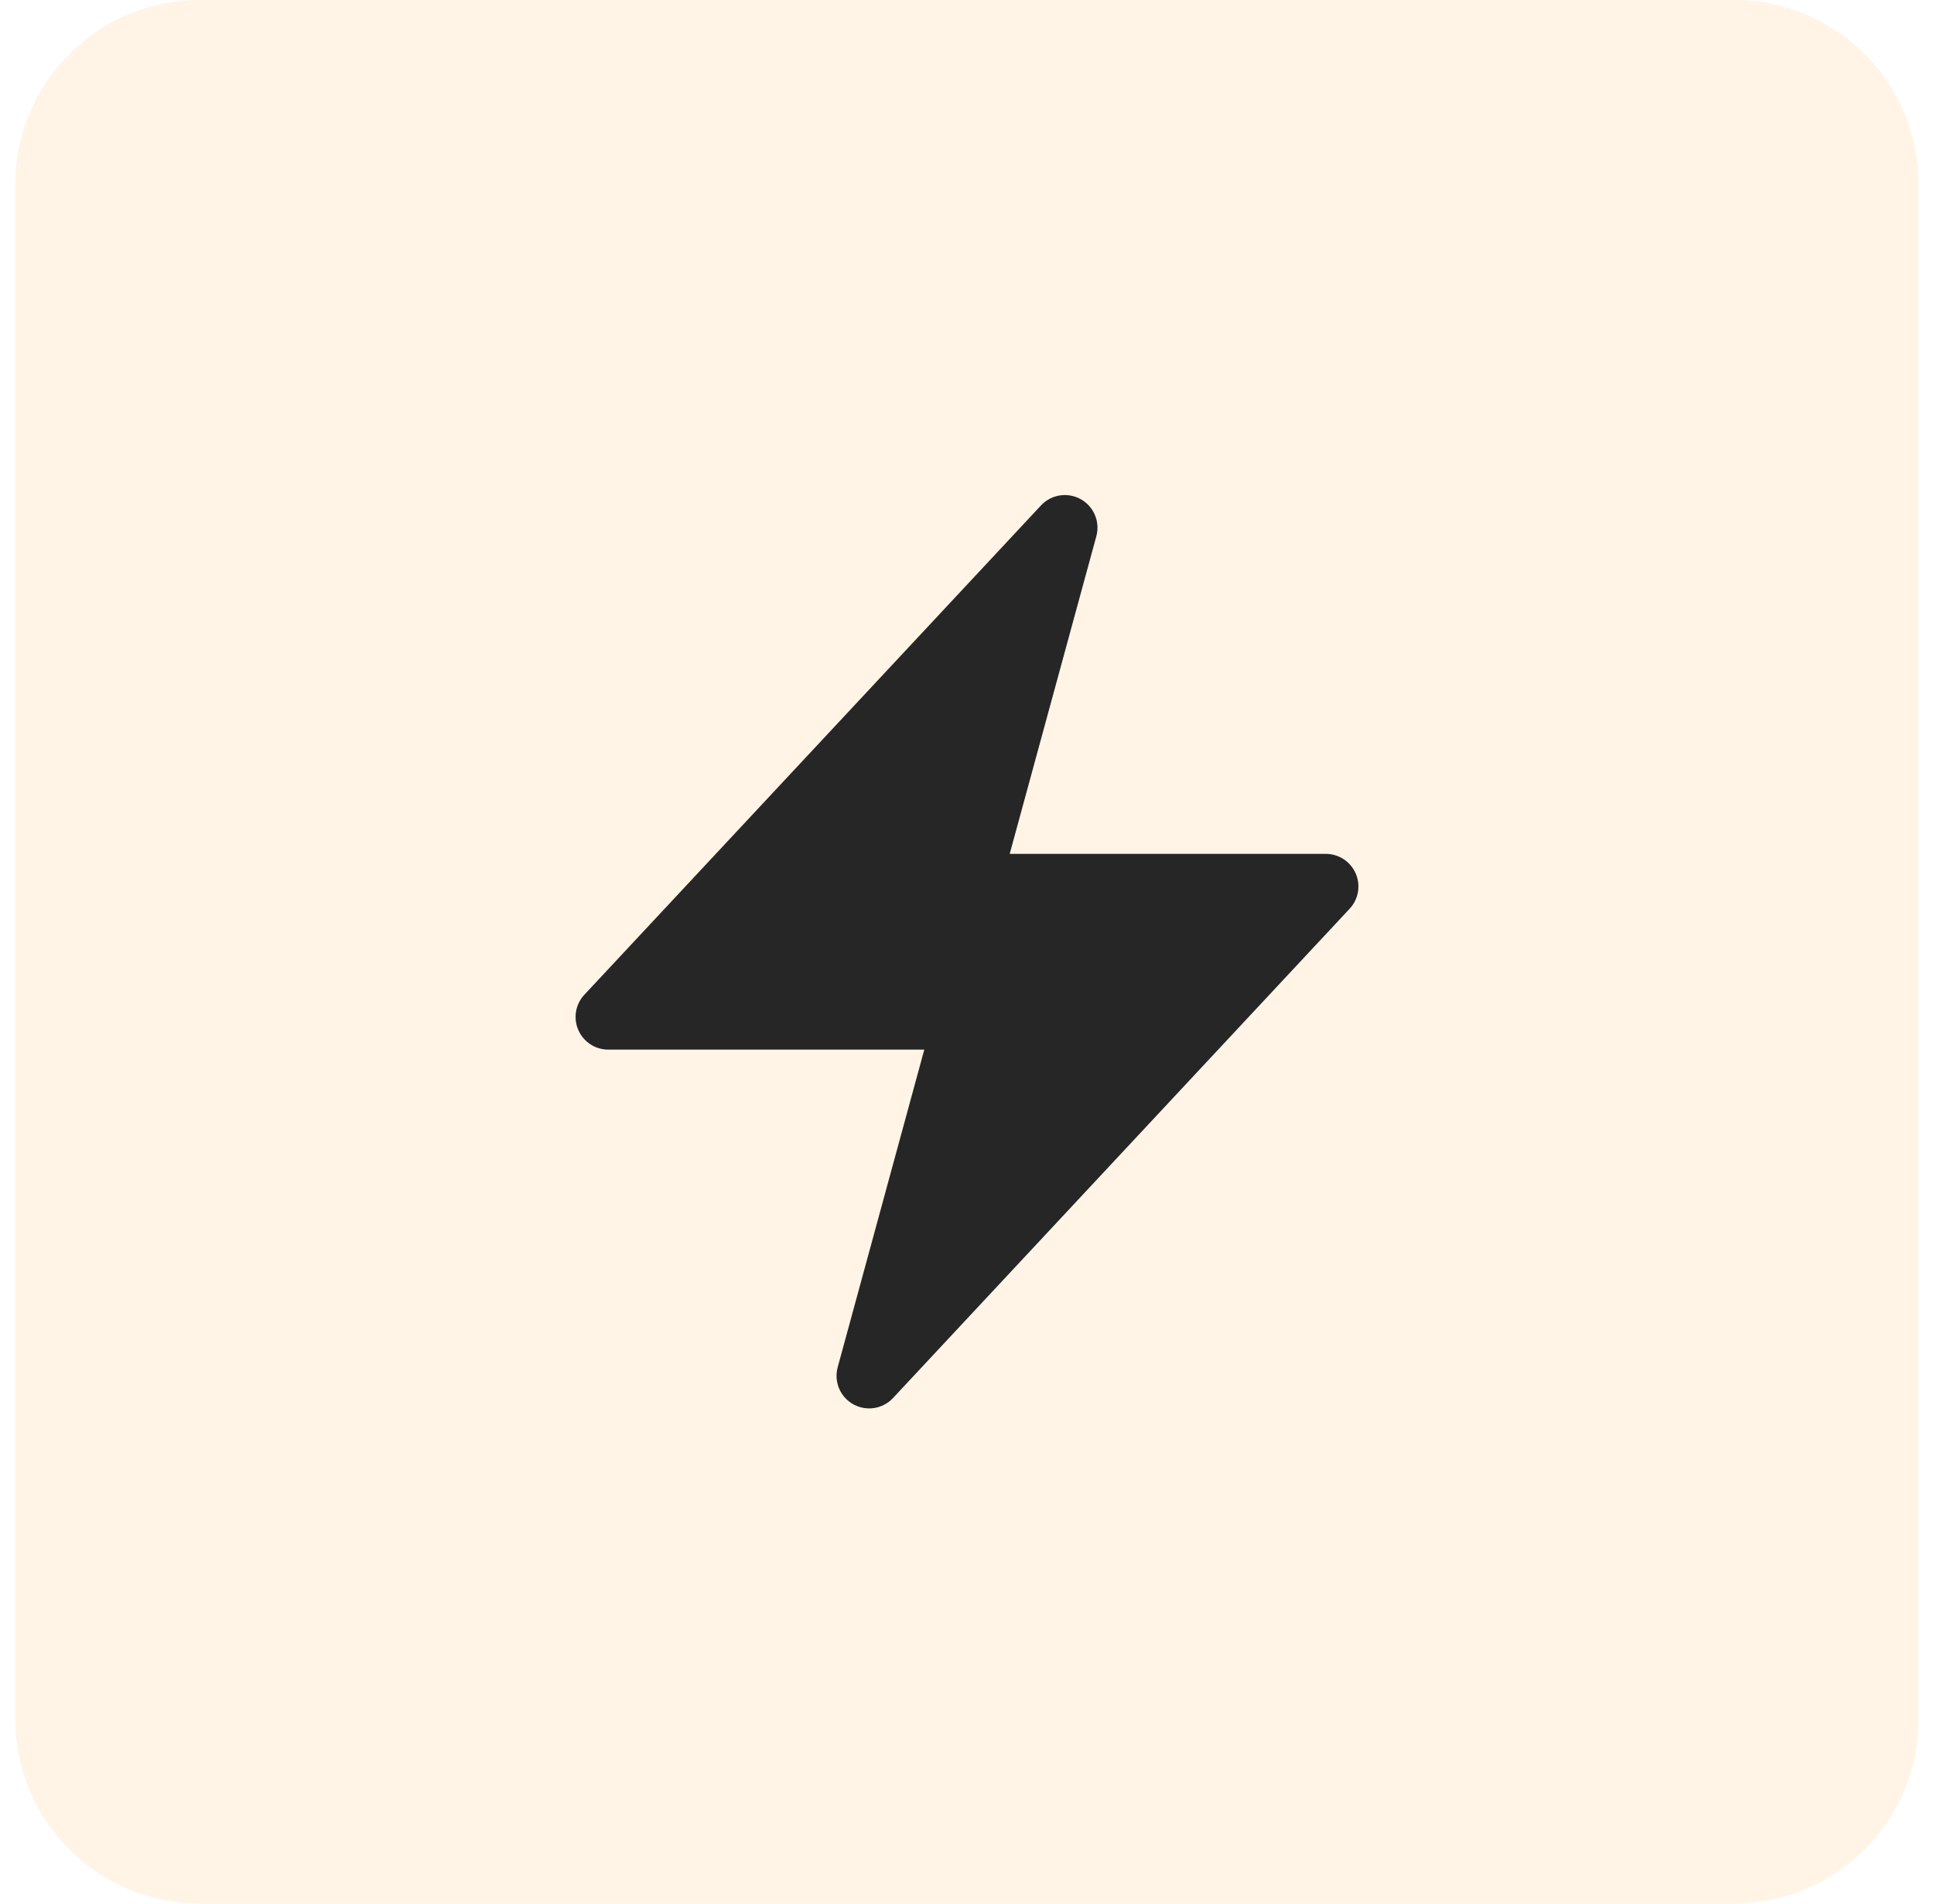
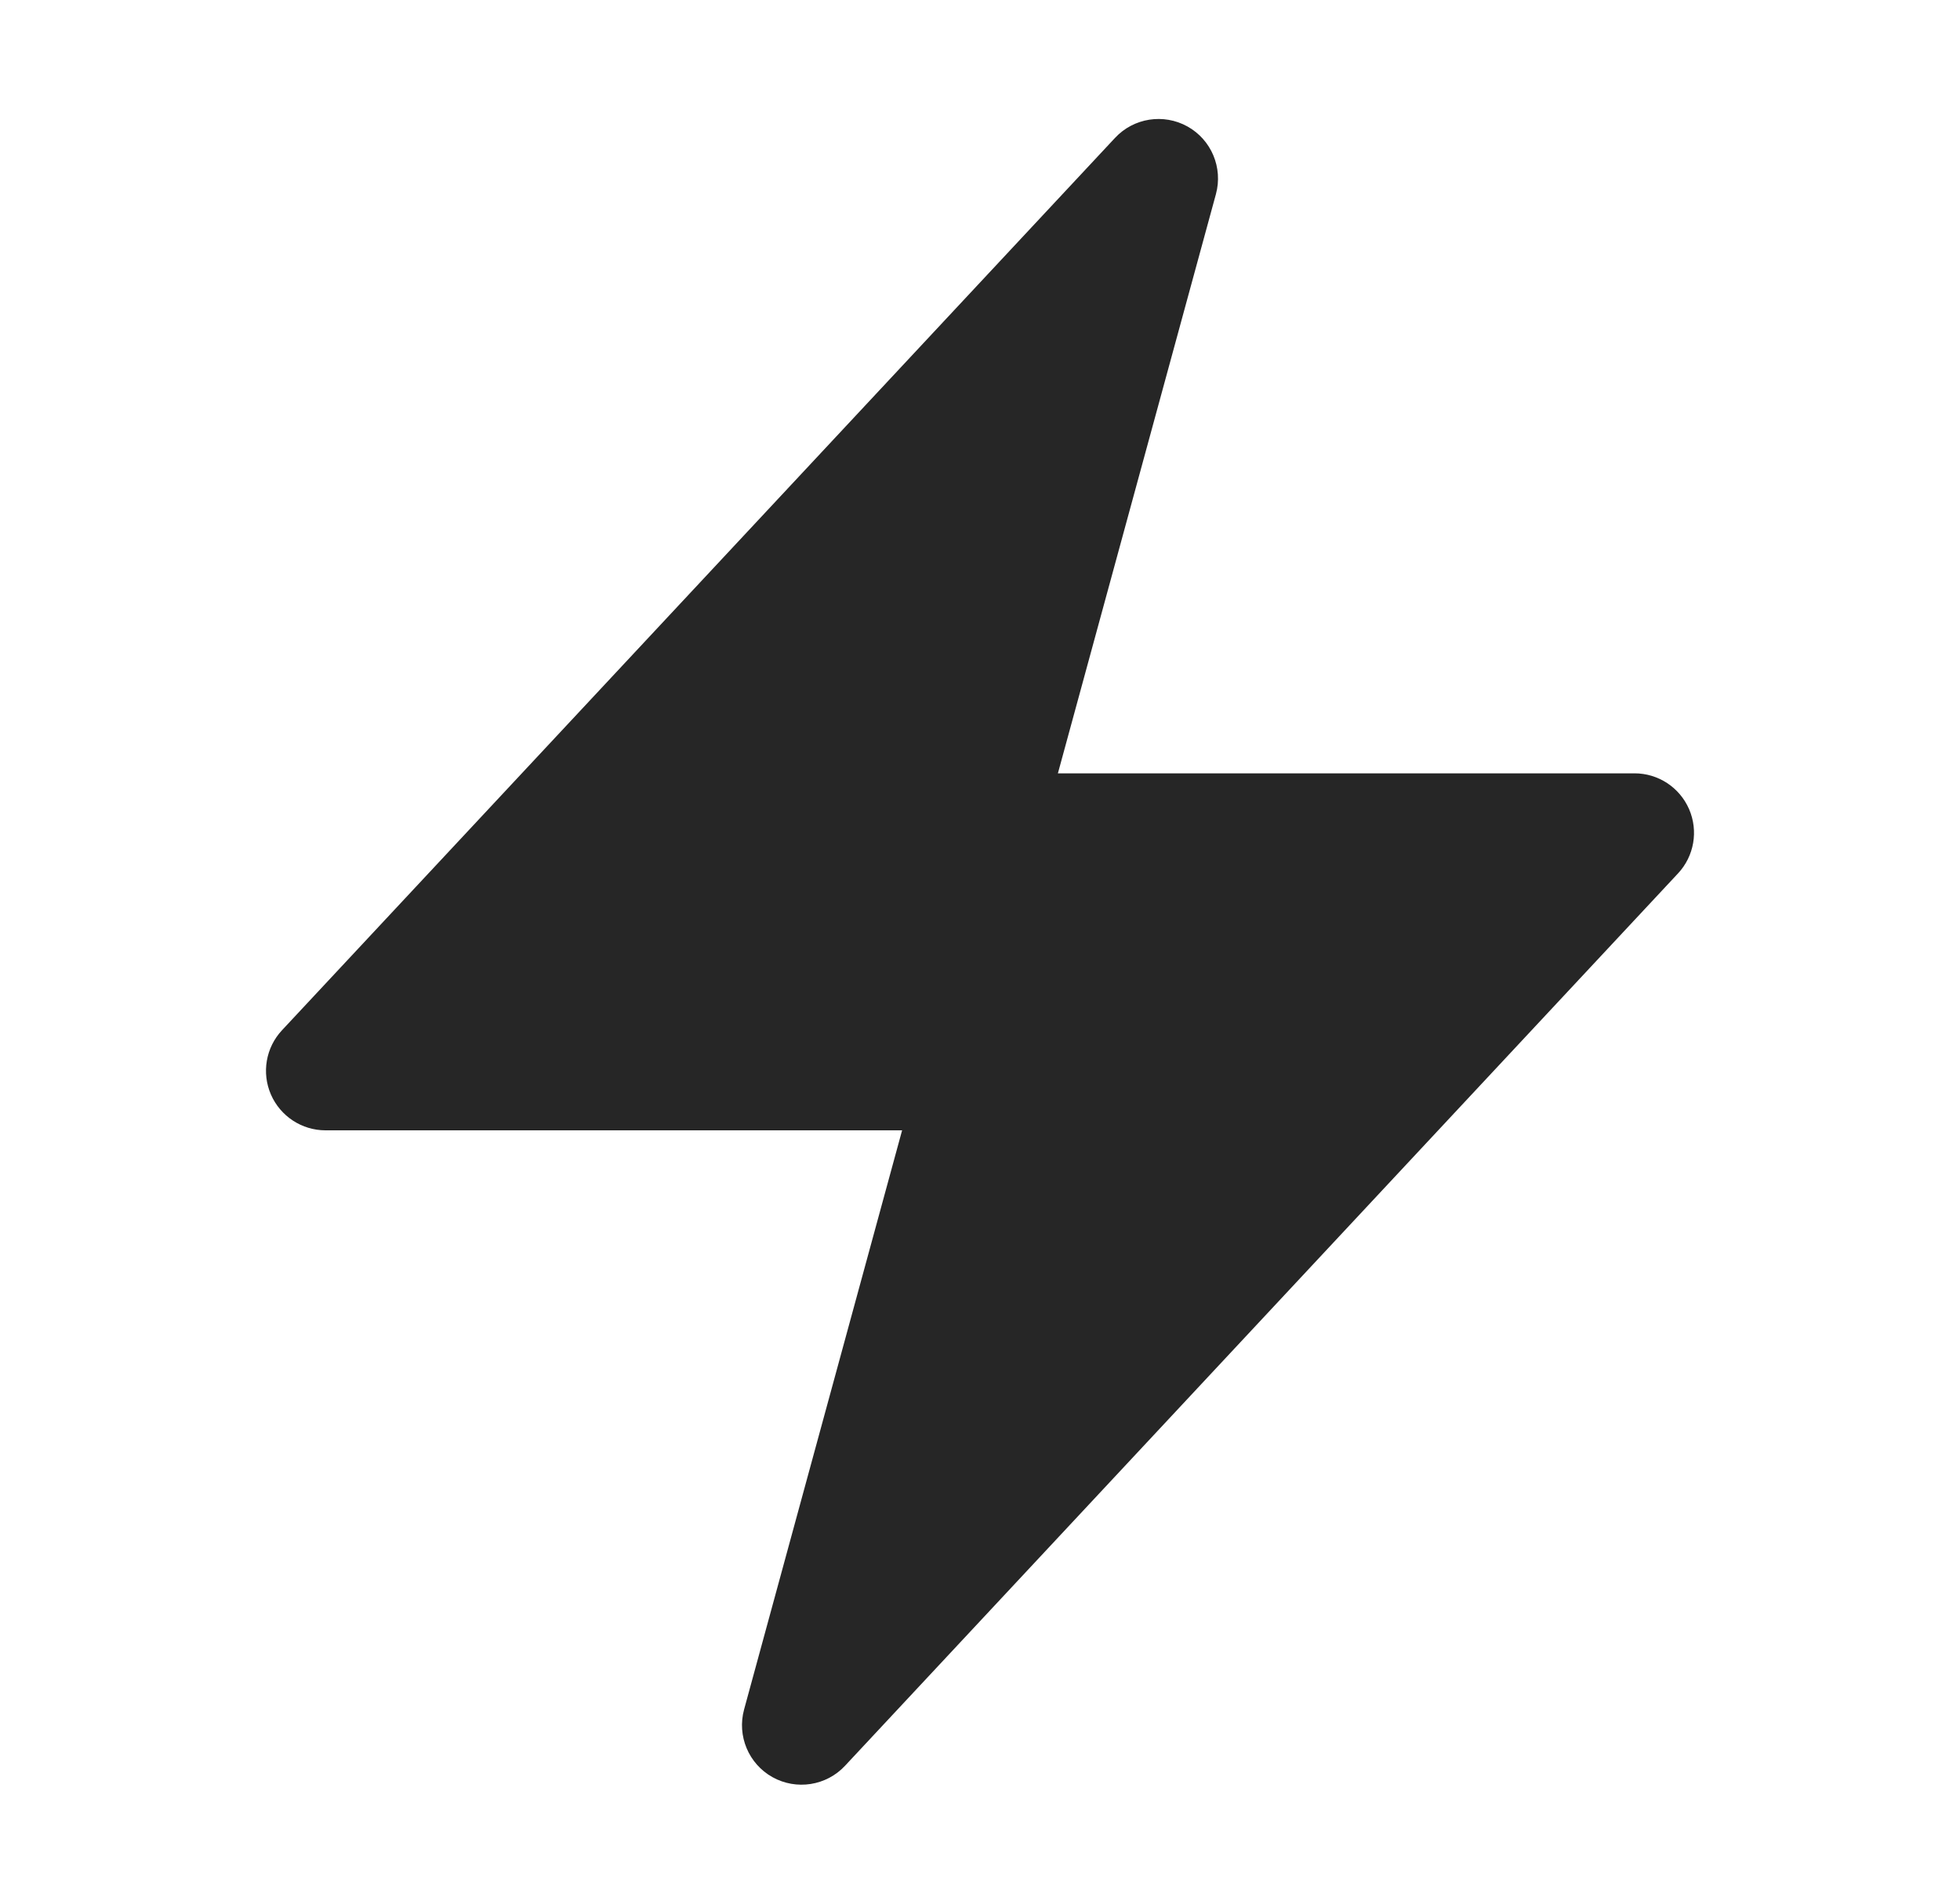
- <svg xmlns="http://www.w3.org/2000/svg" width="63" height="62" viewBox="0 0 63 62" fill="none">
-   <rect x="0.5" width="62" height="62" rx="6" fill="#FFF4E6" />
-   <path fill-rule="evenodd" clip-rule="evenodd" d="M35.205 16.259C35.632 16.497 35.841 16.996 35.713 17.467L32.891 27.812H43.188C43.611 27.812 43.993 28.064 44.162 28.451C44.331 28.84 44.253 29.291 43.964 29.6L29.089 45.538C28.756 45.895 28.222 45.978 27.795 45.74C27.368 45.503 27.159 45.004 27.288 44.533L30.109 34.188H19.812C19.389 34.188 19.007 33.937 18.838 33.548C18.669 33.16 18.747 32.709 19.036 32.4L33.911 16.462C34.244 16.105 34.778 16.022 35.205 16.259Z" fill="#262626" />
+ <svg xmlns="http://www.w3.org/2000/svg" width="35" height="34" viewBox="0 0 35 34" fill="none">
+   <path fill-rule="evenodd" clip-rule="evenodd" d="M21.205 2.259C21.632 2.497 21.841 2.996 21.713 3.467L18.891 13.812H29.188C29.611 13.812 29.993 14.063 30.162 14.451C30.331 14.84 30.253 15.291 29.964 15.6L15.089 31.538C14.756 31.895 14.222 31.978 13.795 31.741C13.368 31.503 13.159 31.004 13.287 30.533L16.109 20.188H5.813C5.389 20.188 5.007 19.936 4.838 19.549C4.669 19.16 4.747 18.709 5.036 18.4L19.911 2.463C20.244 2.105 20.778 2.022 21.205 2.259Z" fill="#262626" />
</svg>
